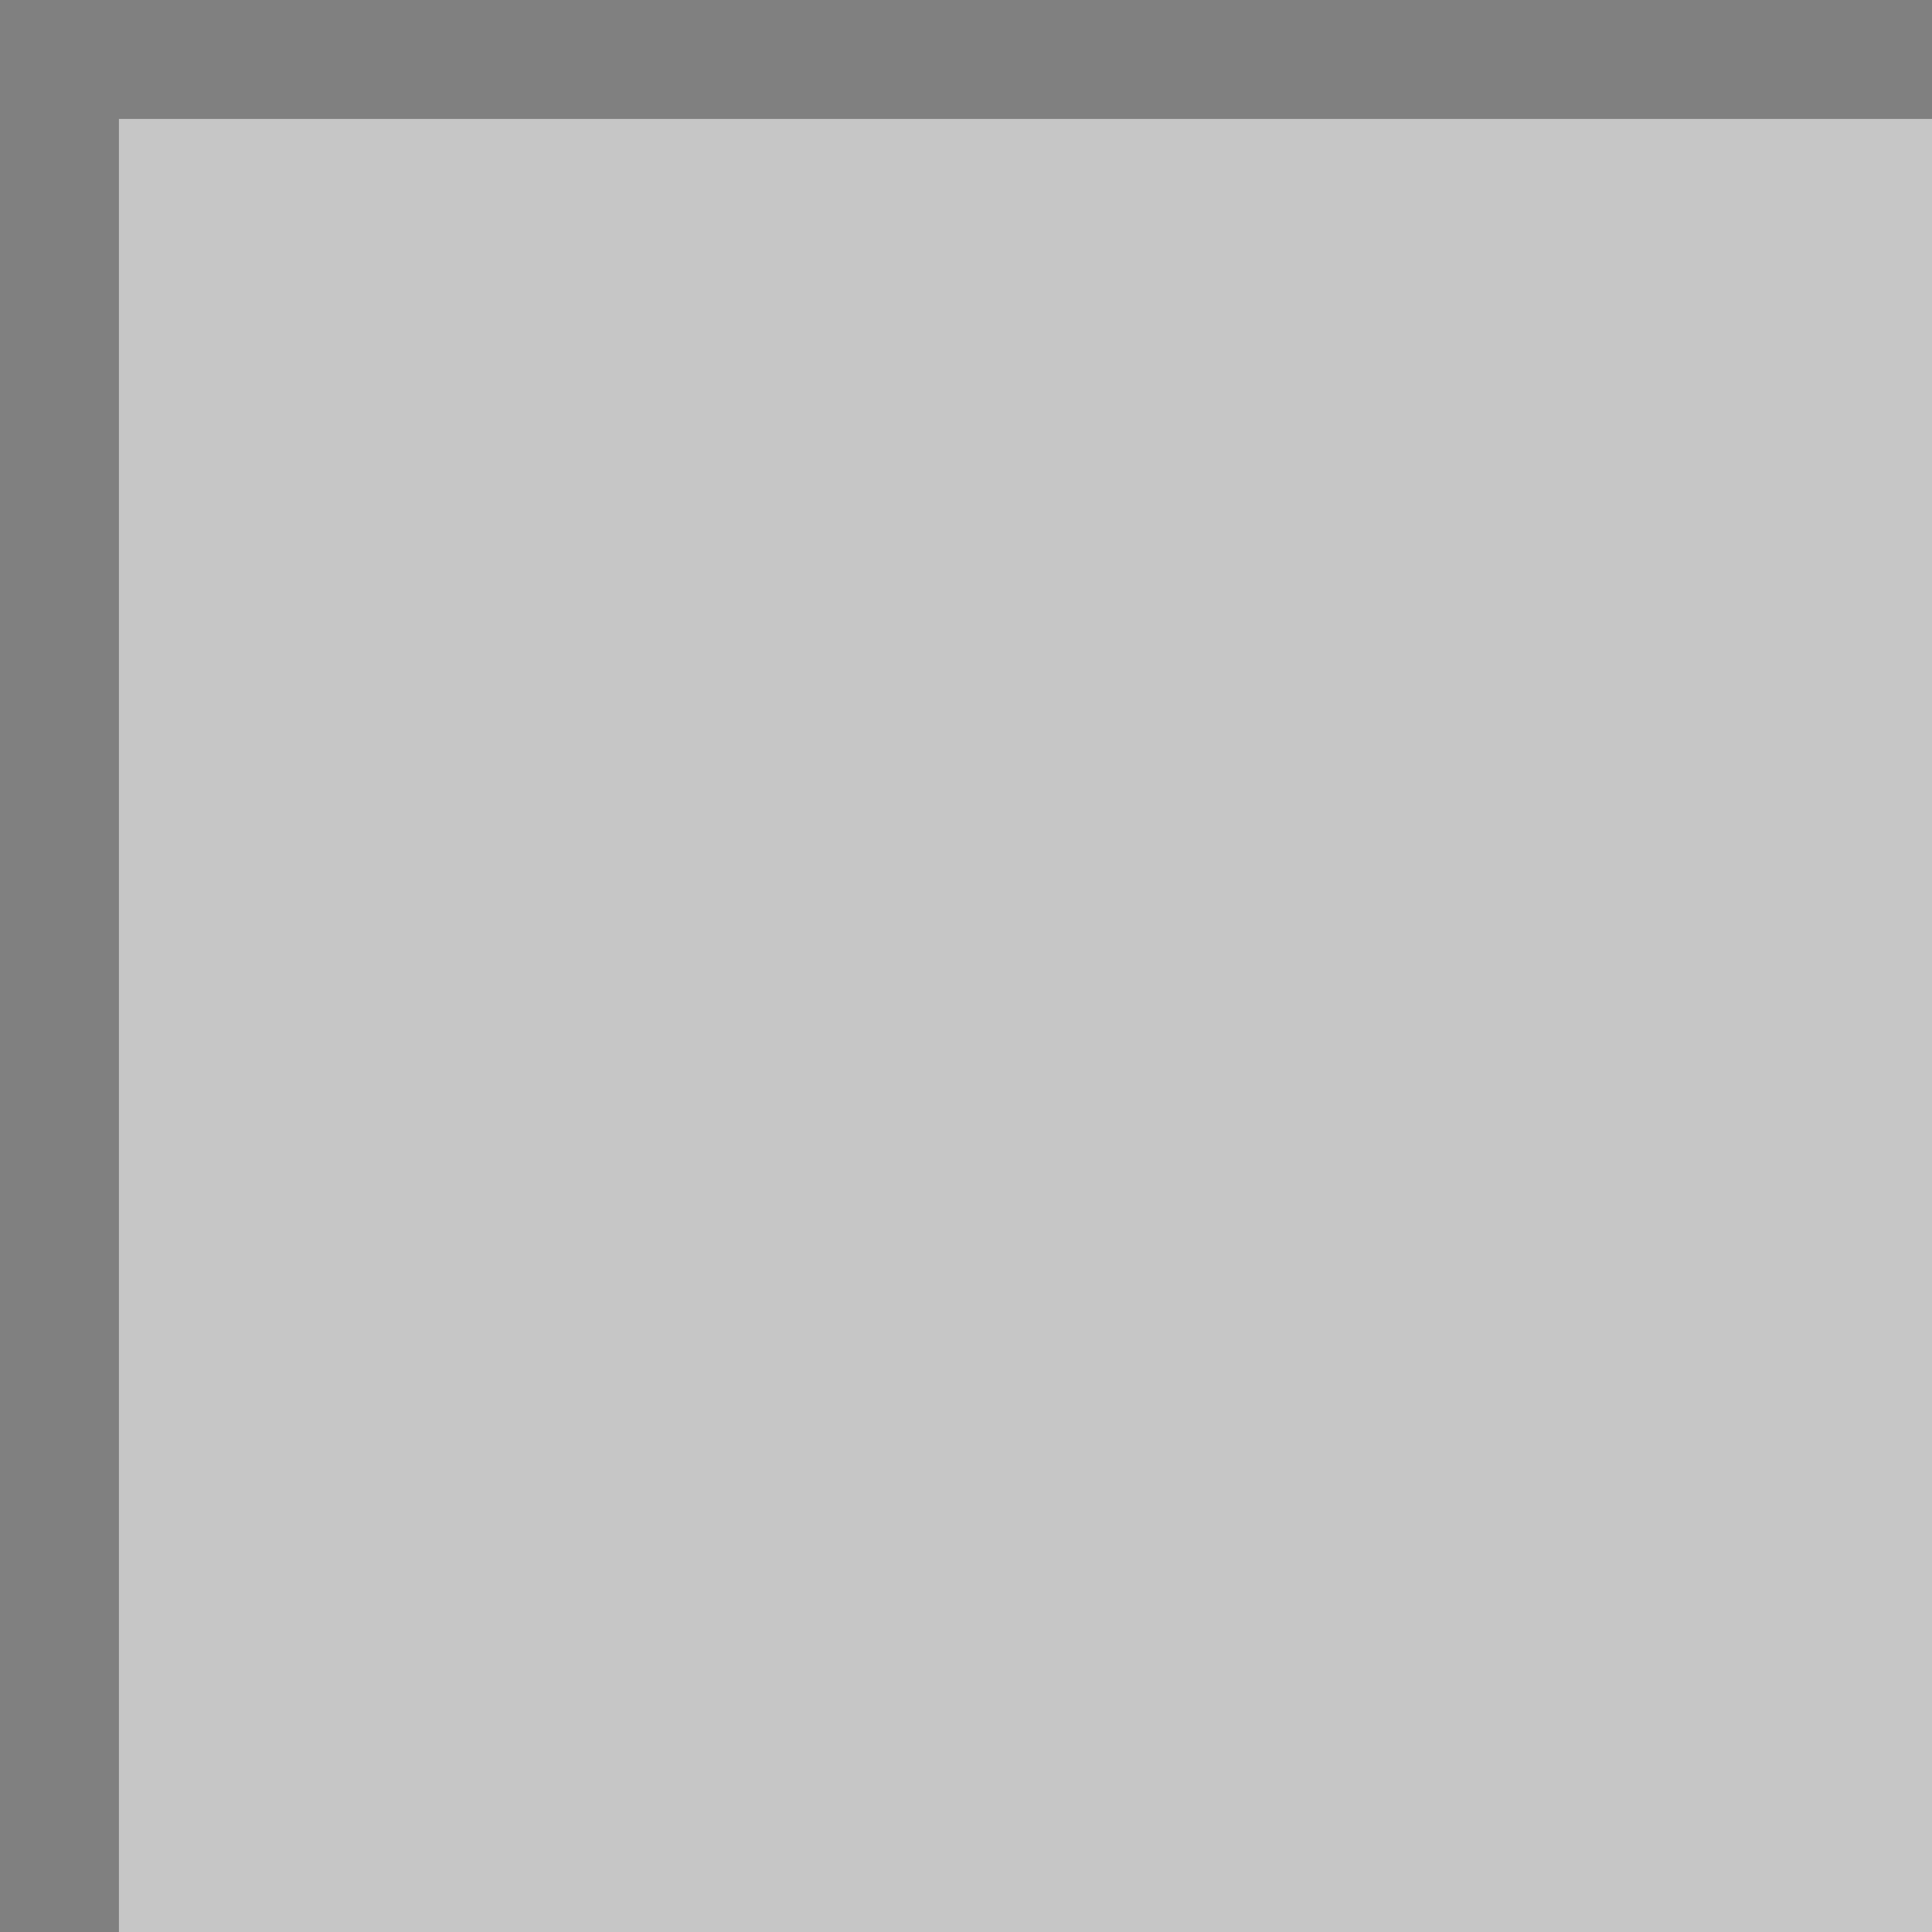
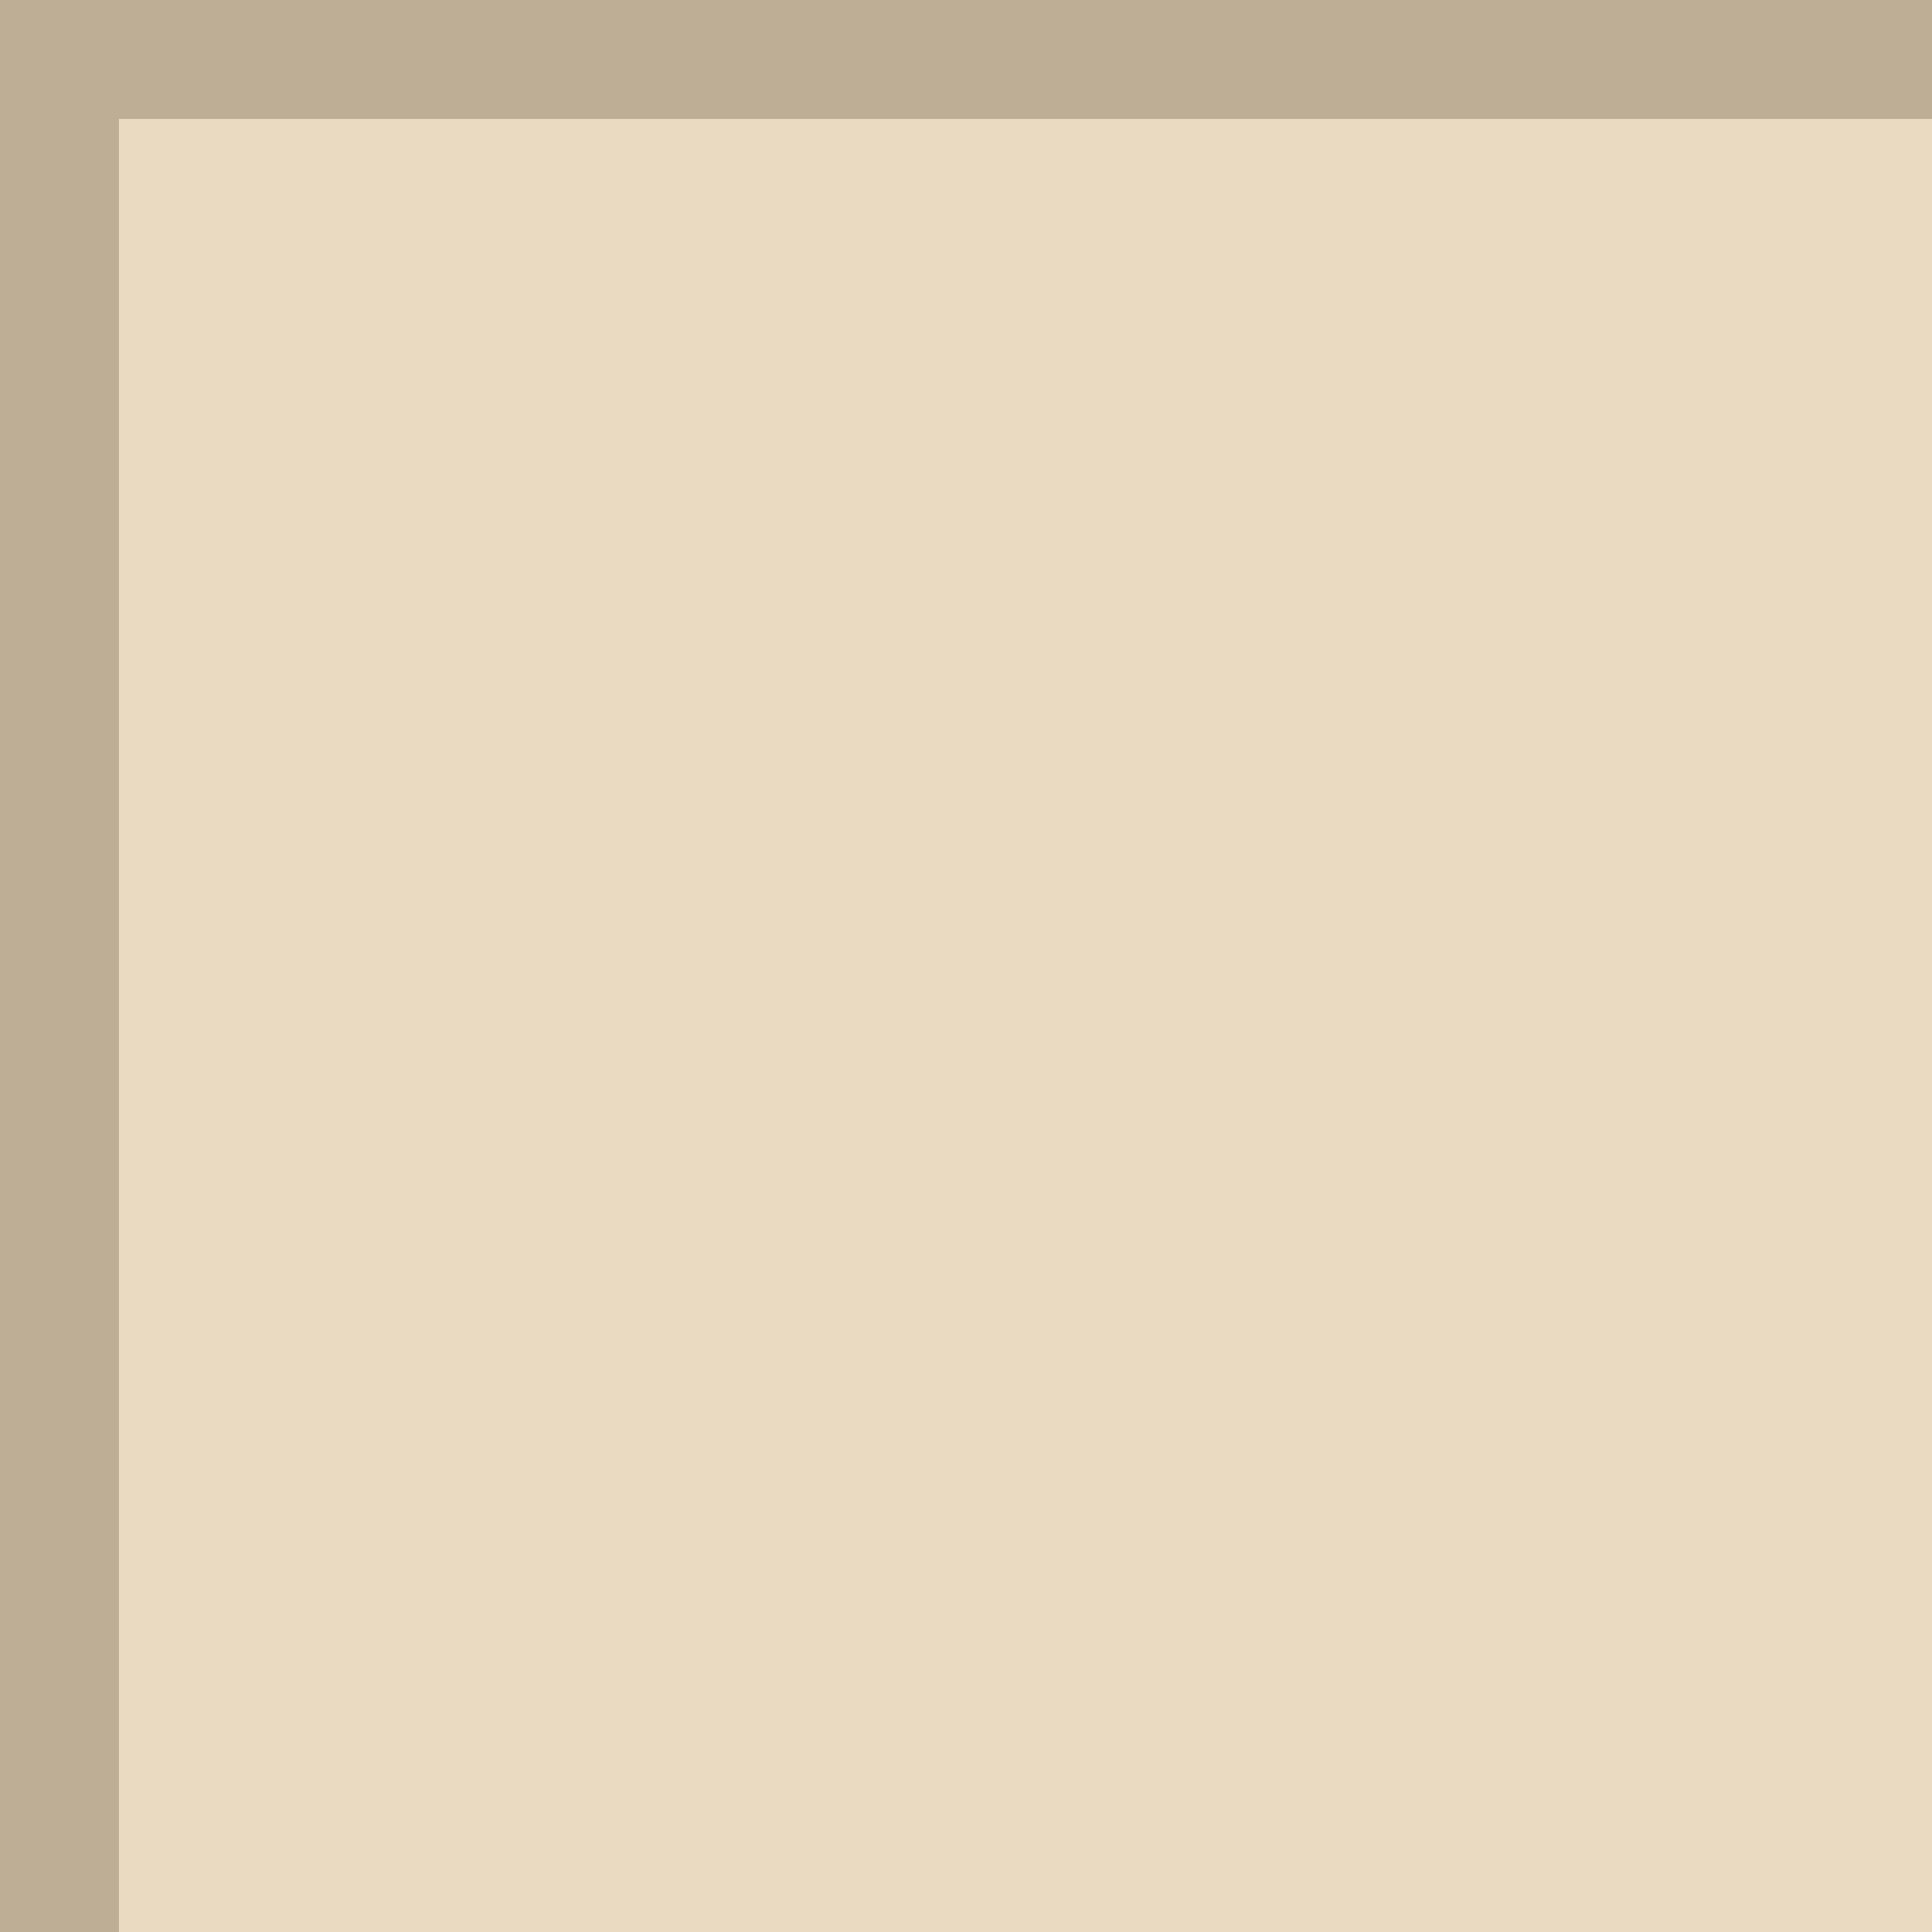
<svg xmlns="http://www.w3.org/2000/svg" xml:space="preserve" width="25mm" height="25mm" style="shape-rendering:geometricPrecision; text-rendering:geometricPrecision; image-rendering:optimizeQuality; fill-rule:evenodd; clip-rule:evenodd" viewBox="0 0 0.731 0.731">
  <defs>
    <style type="text/css">
   
-     .fil0 {fill:gray}
-     .fil1 {fill:#c6c6c6}
+     .fil0 {fill:#bdae95}
+     .fil1 {fill:#e9dac1}
   
  </style>
  </defs>
  <g id="Layer_x0020_1">
    <rect class="fil0" width="0.731" height="0.731" />
    <rect class="fil1" x="0.045" y="0.045" width="0.687" height="0.687" />
  </g>
</svg>
